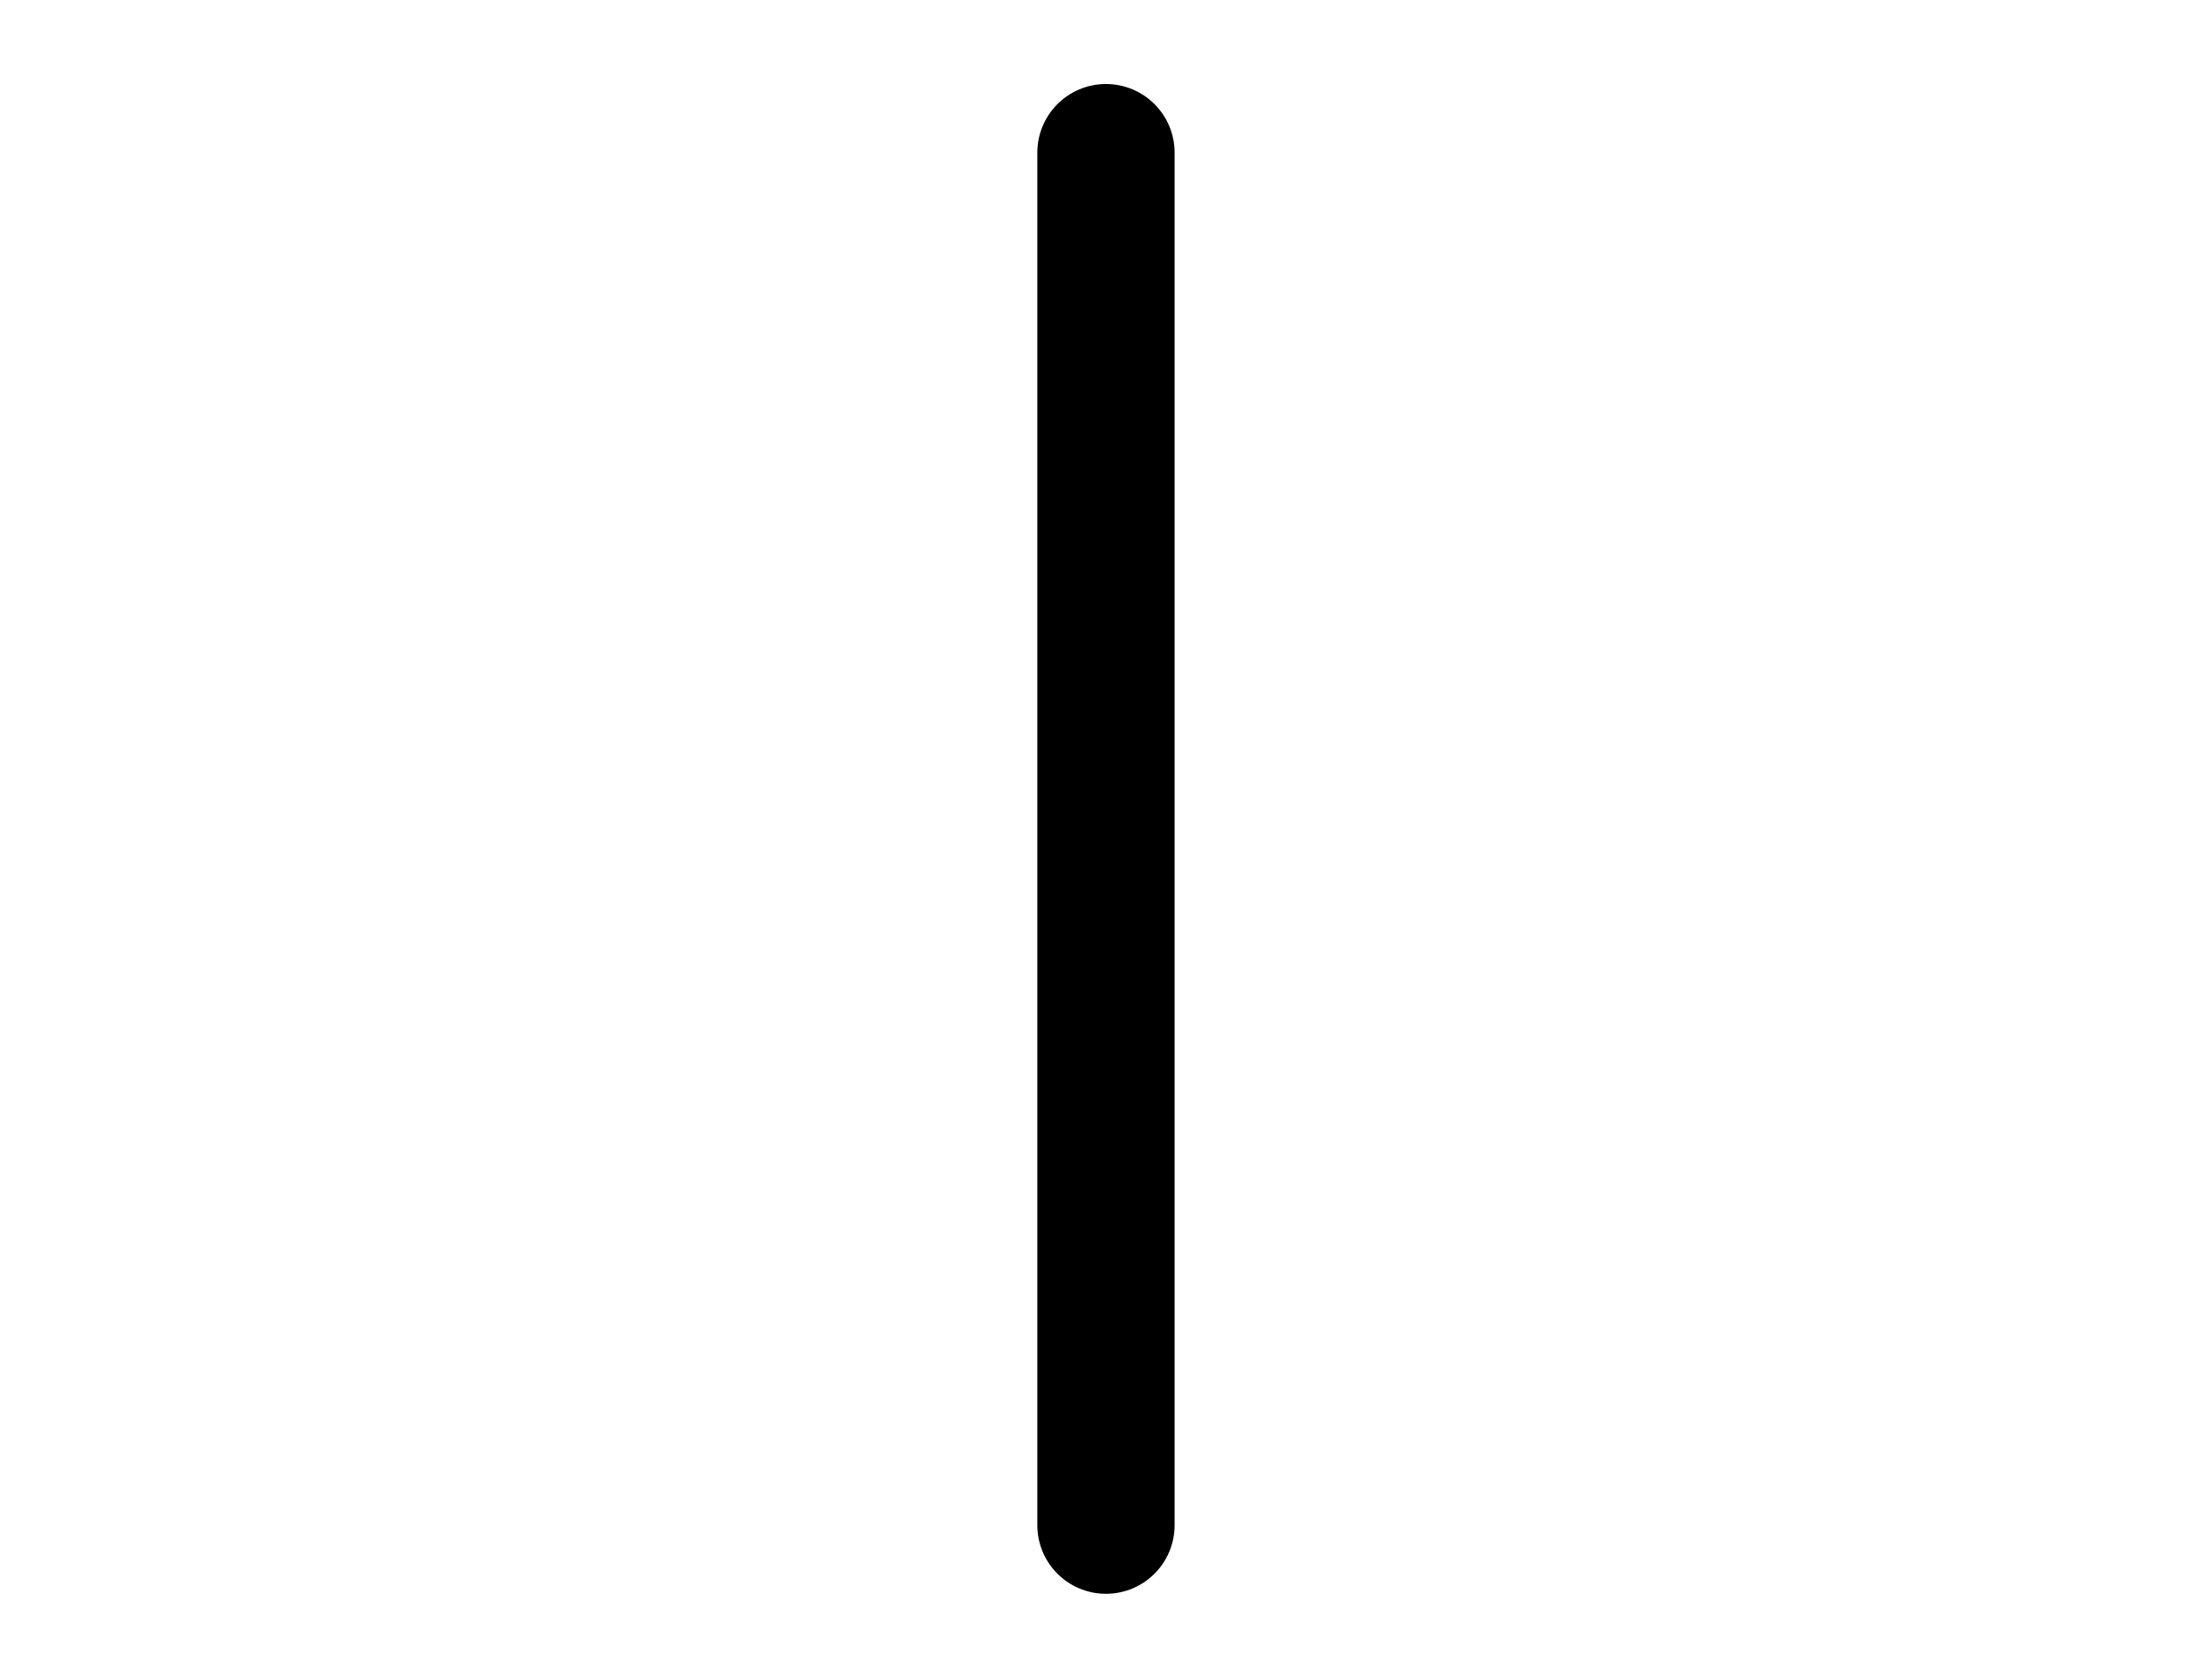
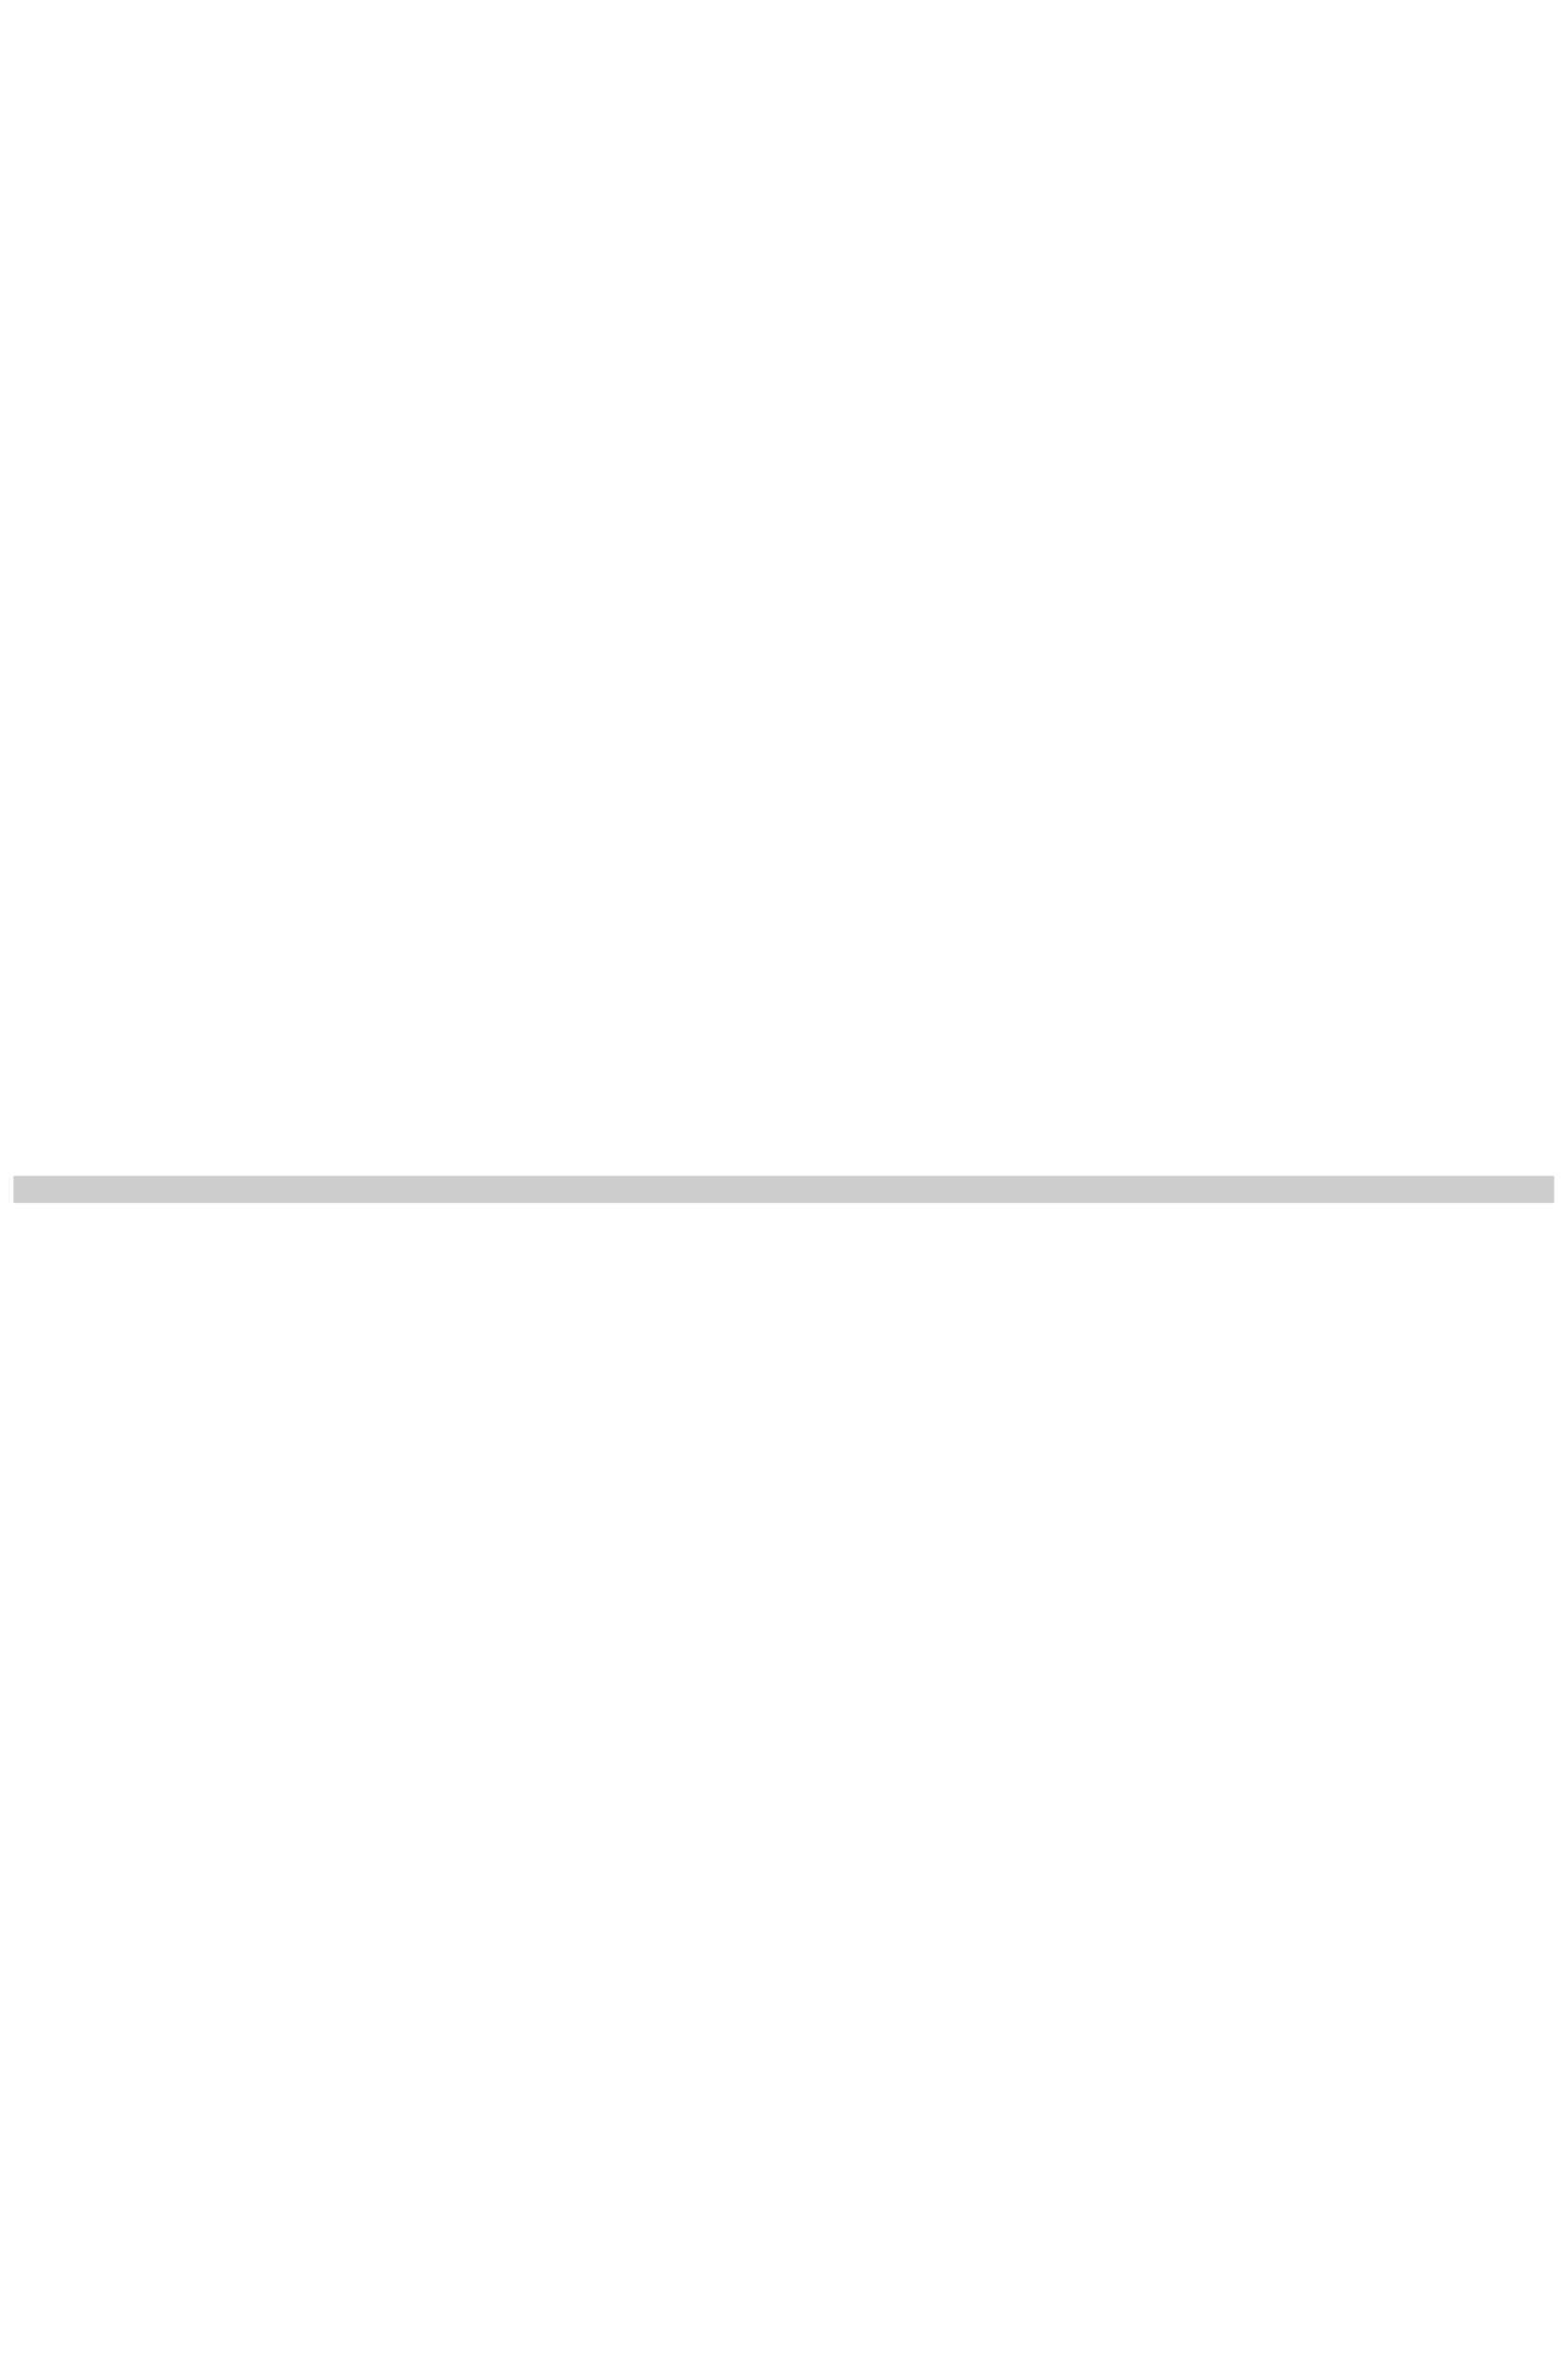
- <svg xmlns="http://www.w3.org/2000/svg" version="1.1" id="svg18165" viewBox="0 0 9.667 7.333" height="22" width="0.29E2">
+ <svg xmlns="http://www.w3.org/2000/svg" version="1.1" id="svg18165" viewBox="0 0 9.667 14.667" height="44" width="0.29E2">
  <defs id="defs18167" />
-   <g transform="translate(0.08333333,-1045.029)" id="layer1">
-     <path id="path11085" d="m 4.75,1045.696 v 6" style="fill:none;fill-rule:evenodd;stroke:#000000;stroke-width:0.6;stroke-linecap:round;stroke-linejoin:miter;stroke-miterlimit:4;stroke-dasharray:none;stroke-opacity:1" />
+   <g transform="translate(0.08333333,-1037.696)" id="layer1">
+     <path id="path4771" d="M 0,1045.029 H 9.5" style="fill:none;fill-rule:evenodd;stroke:#cccccc;stroke-width:0.167;stroke-linecap:butt;stroke-linejoin:miter;stroke-miterlimit:4;stroke-dasharray:none;stroke-opacity:1" />
  </g>
</svg>
